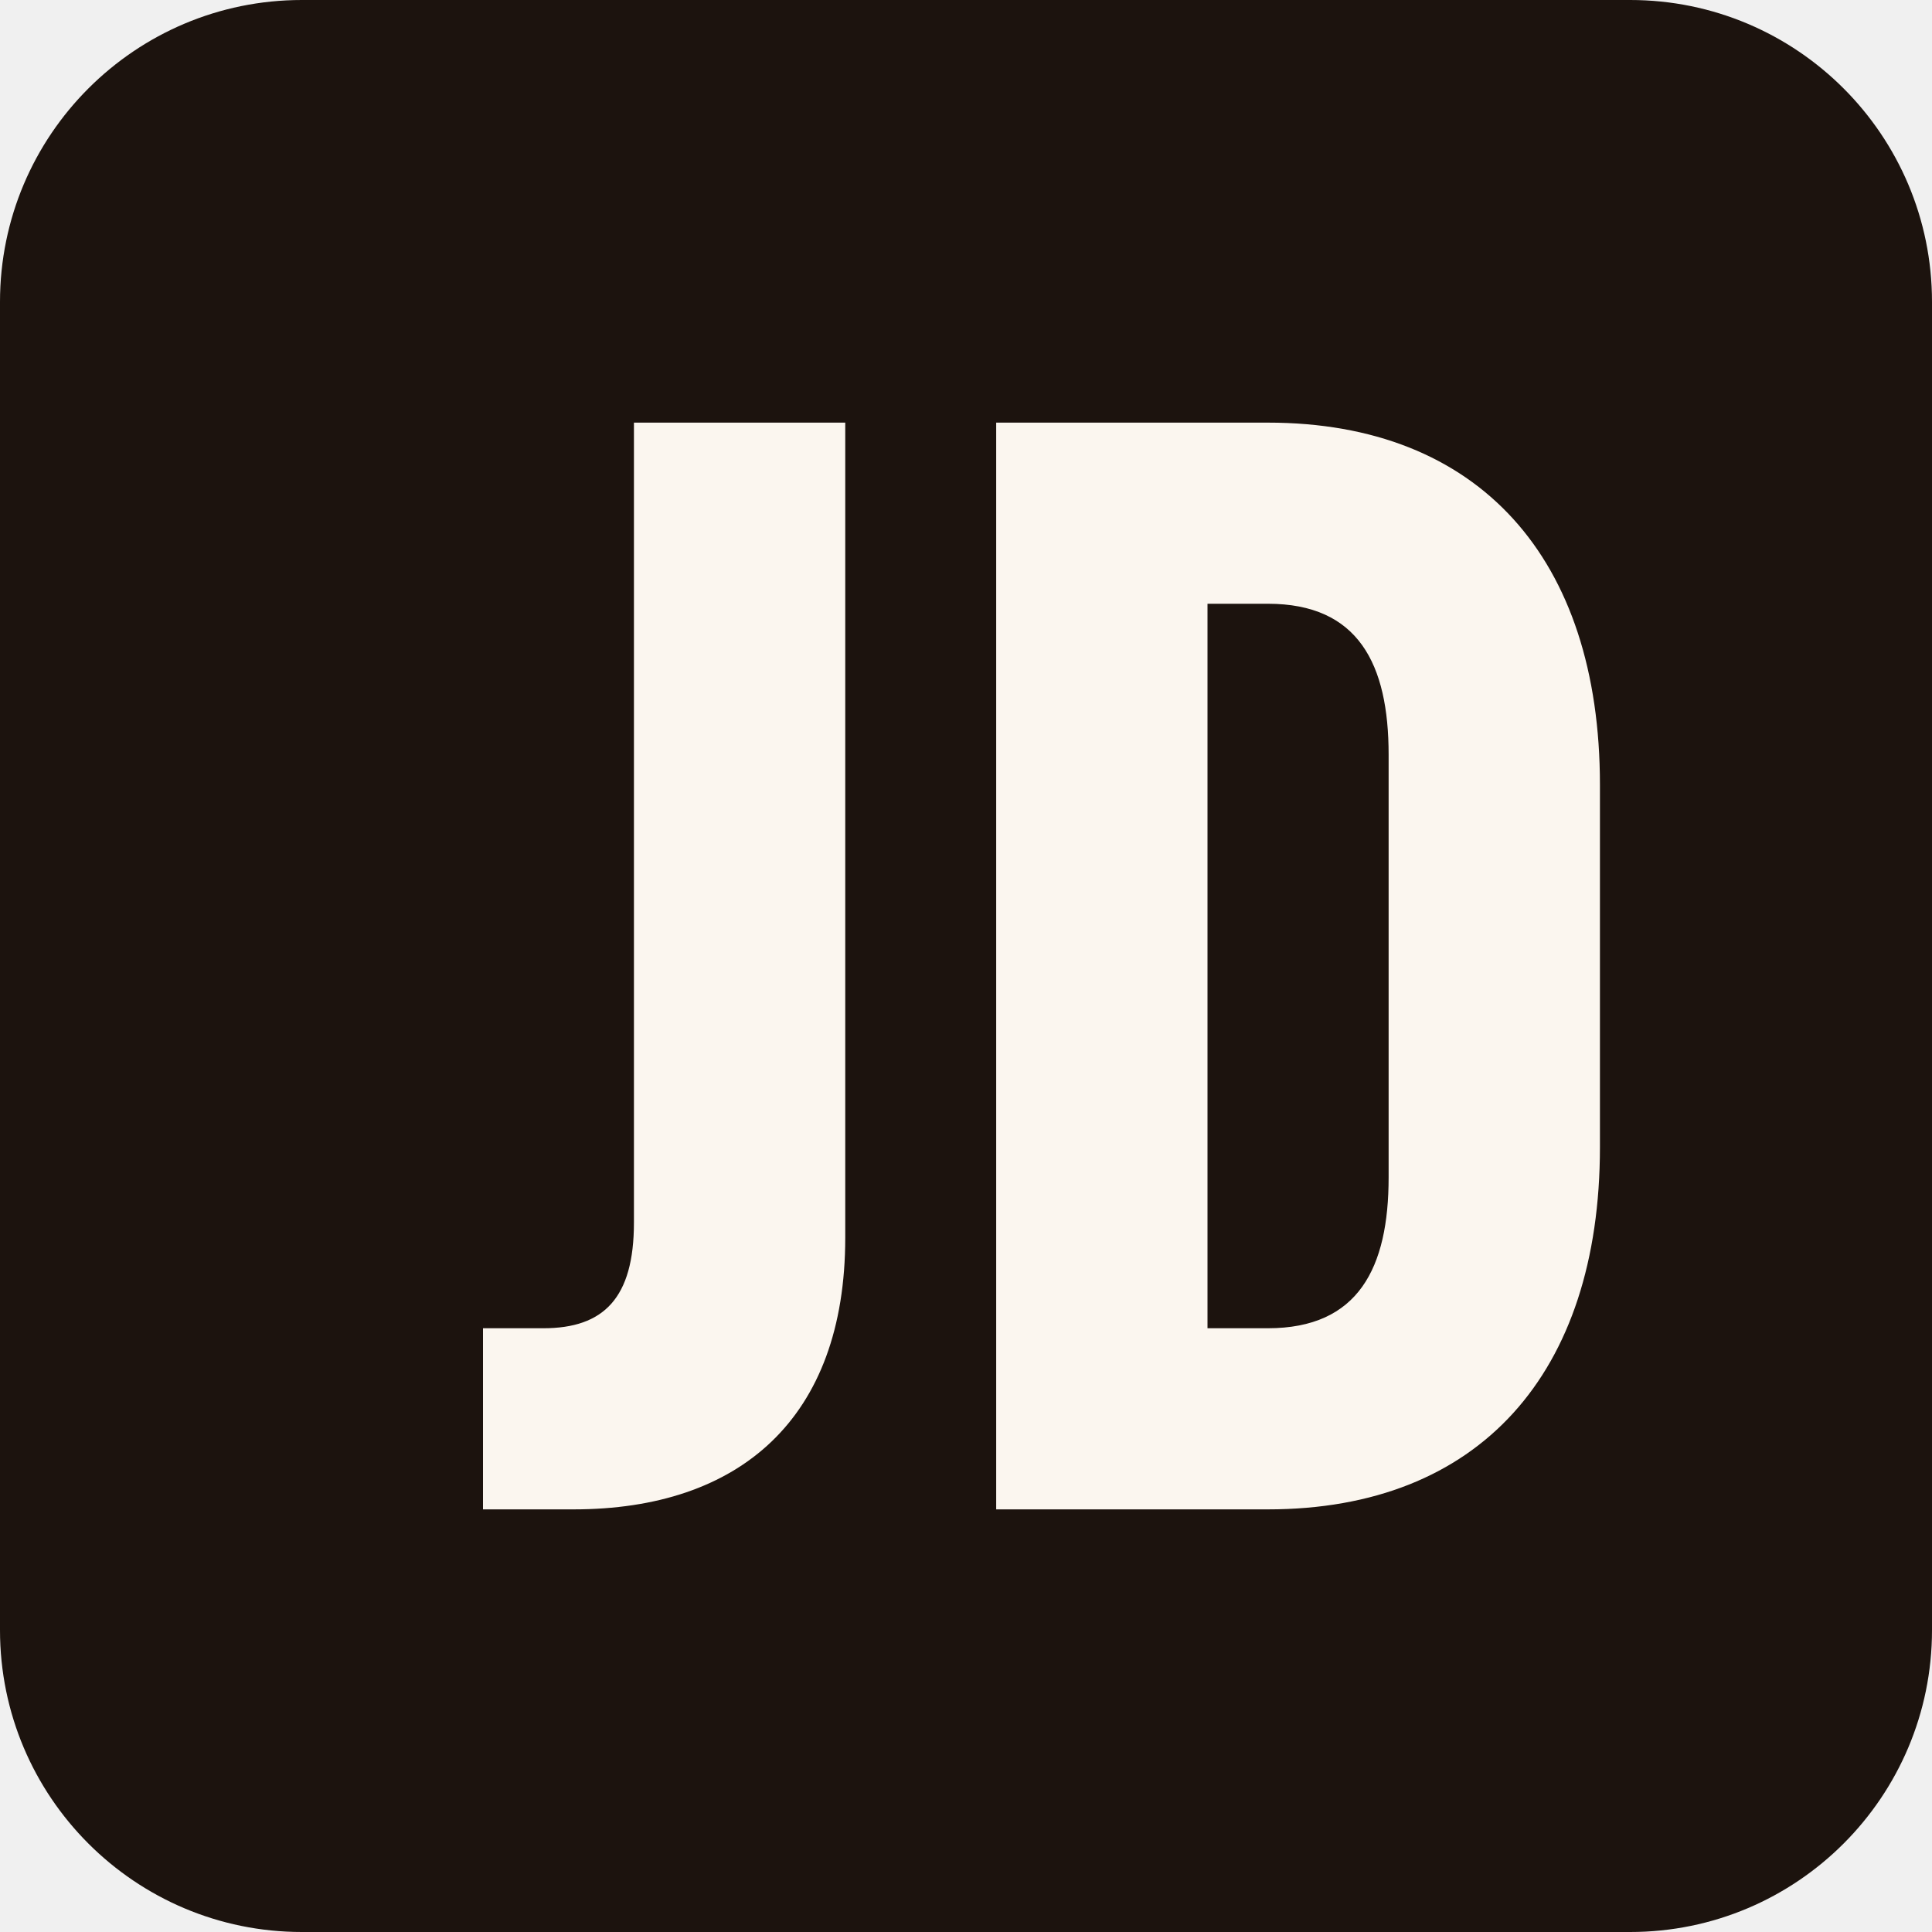
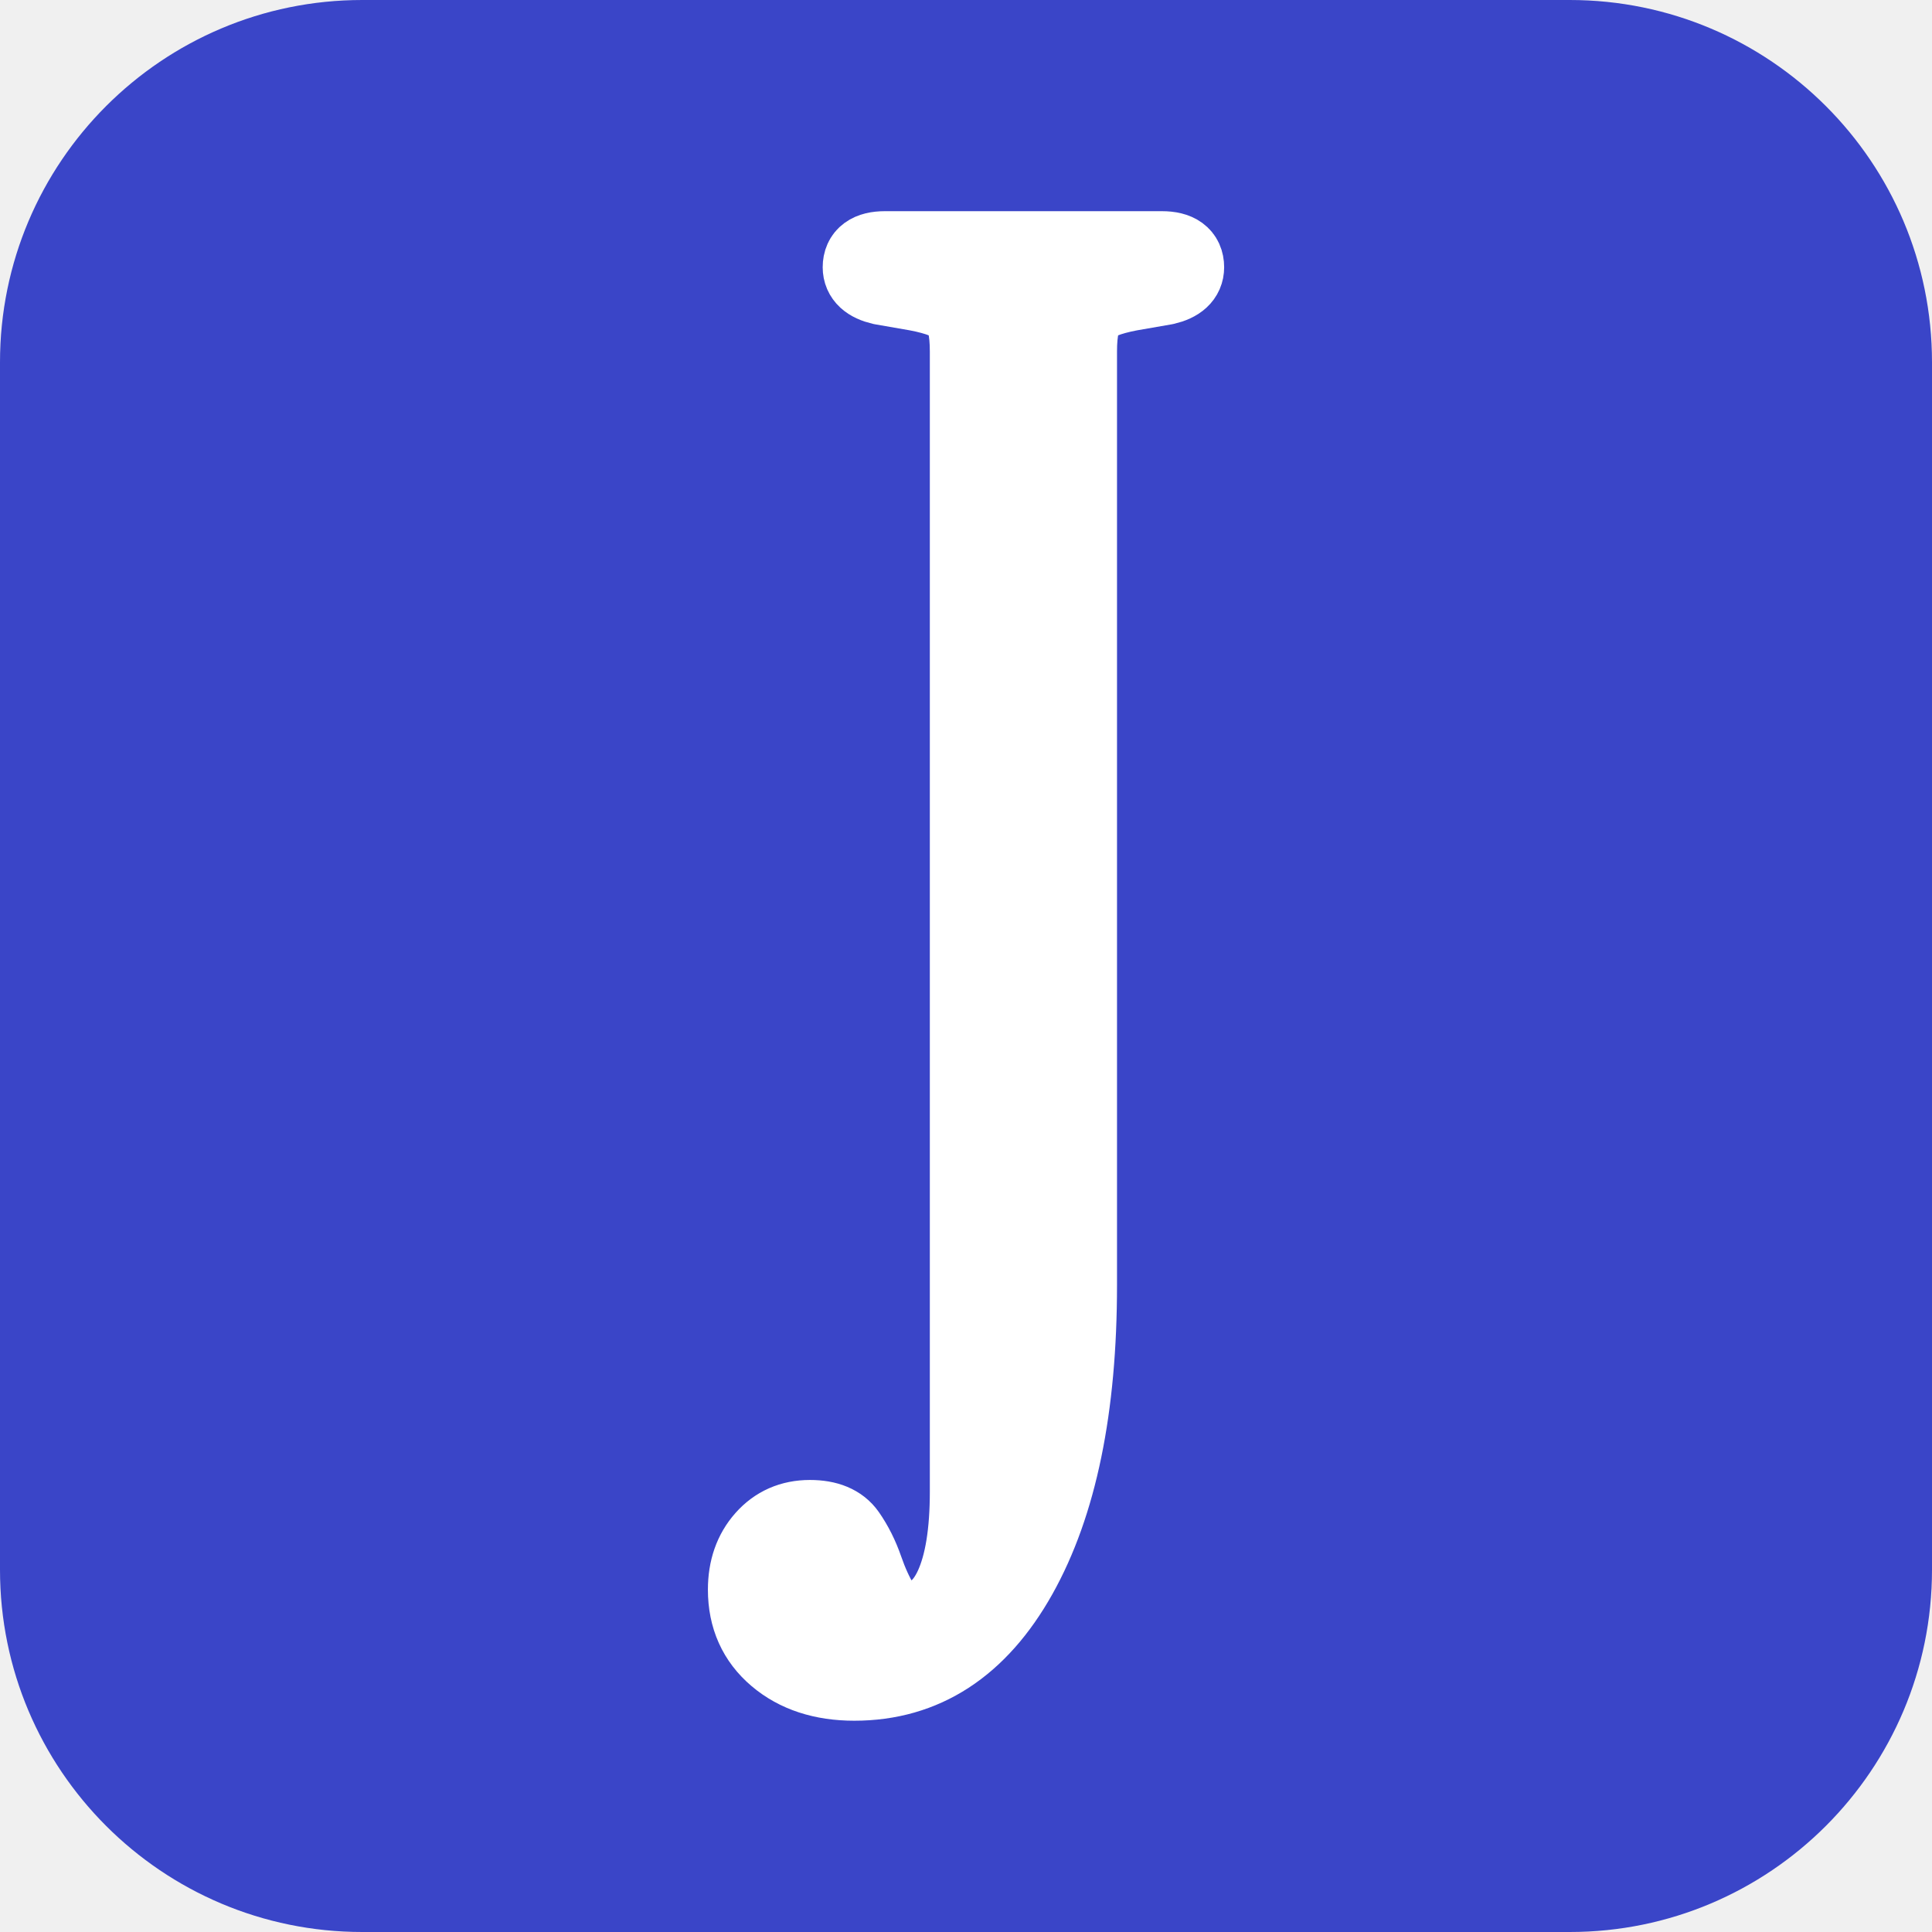
<svg xmlns="http://www.w3.org/2000/svg" viewBox="0 0 64 64">
-   <style>rect{fill:#1c130e}path{fill:#fbf6ef}@media (prefers-color-scheme:dark){rect{fill:#f09566}path{fill:#15100c}}</style>
-   <rect width="64" height="64" rx="10" />
-   <path d="M21 14h7v27c0 6-3.5 9-9 9h-3v-6h2c2 0 3-1 3-3.5zM33 14h9c7 0 11 4.5 11 12v12c0 7.5-4 12-11 12h-9zm7 6v24h2c3 0 4-2 4-5V25c0-3-1-5-4-5z" />
+   <rect width="64" height="64" rx="12" fill="#3a45c8" />
+   <path transform="translate(27.59 44.80) scale(0.507)" d="M1.40 21.50L1.40 21.50Q-1.70 21.50-3.65 19.85Q-5.60 18.20-5.60 15.50L-5.60 15.50Q-5.60 13.50-4.45 12.20Q-3.30 10.90-1.50 10.90L-1.50 10.90Q0.20 10.90 0.90 11.90Q1.60 12.90 2.05 14.20Q2.50 15.50 3.10 16.50Q3.70 17.50 5 17.50L5 17.50Q6.90 17.50 7.90 15.30Q8.90 13.10 8.90 9.10L8.90 9.10L8.90-65.40Q8.90-67.50 8.25-68.20Q7.60-68.90 5.50-69.30L5.50-69.30L3.20-69.70Q1.90-70 1.90-70.90L1.90-70.90Q1.90-72 3.40-72L3.40-72L21.50-72Q23-72 23-70.90L23-70.90Q23-70 21.70-69.70L21.70-69.70L19.40-69.30Q17.30-68.90 16.65-68.20Q16-67.50 16-65.40L16-65.40L16-4.40Q16 7.60 12.10 14.55Q8.20 21.50 1.40 21.50Z" fill="#fff" stroke="#fff" stroke-width="5.13" stroke-linejoin="round" />
</svg>
